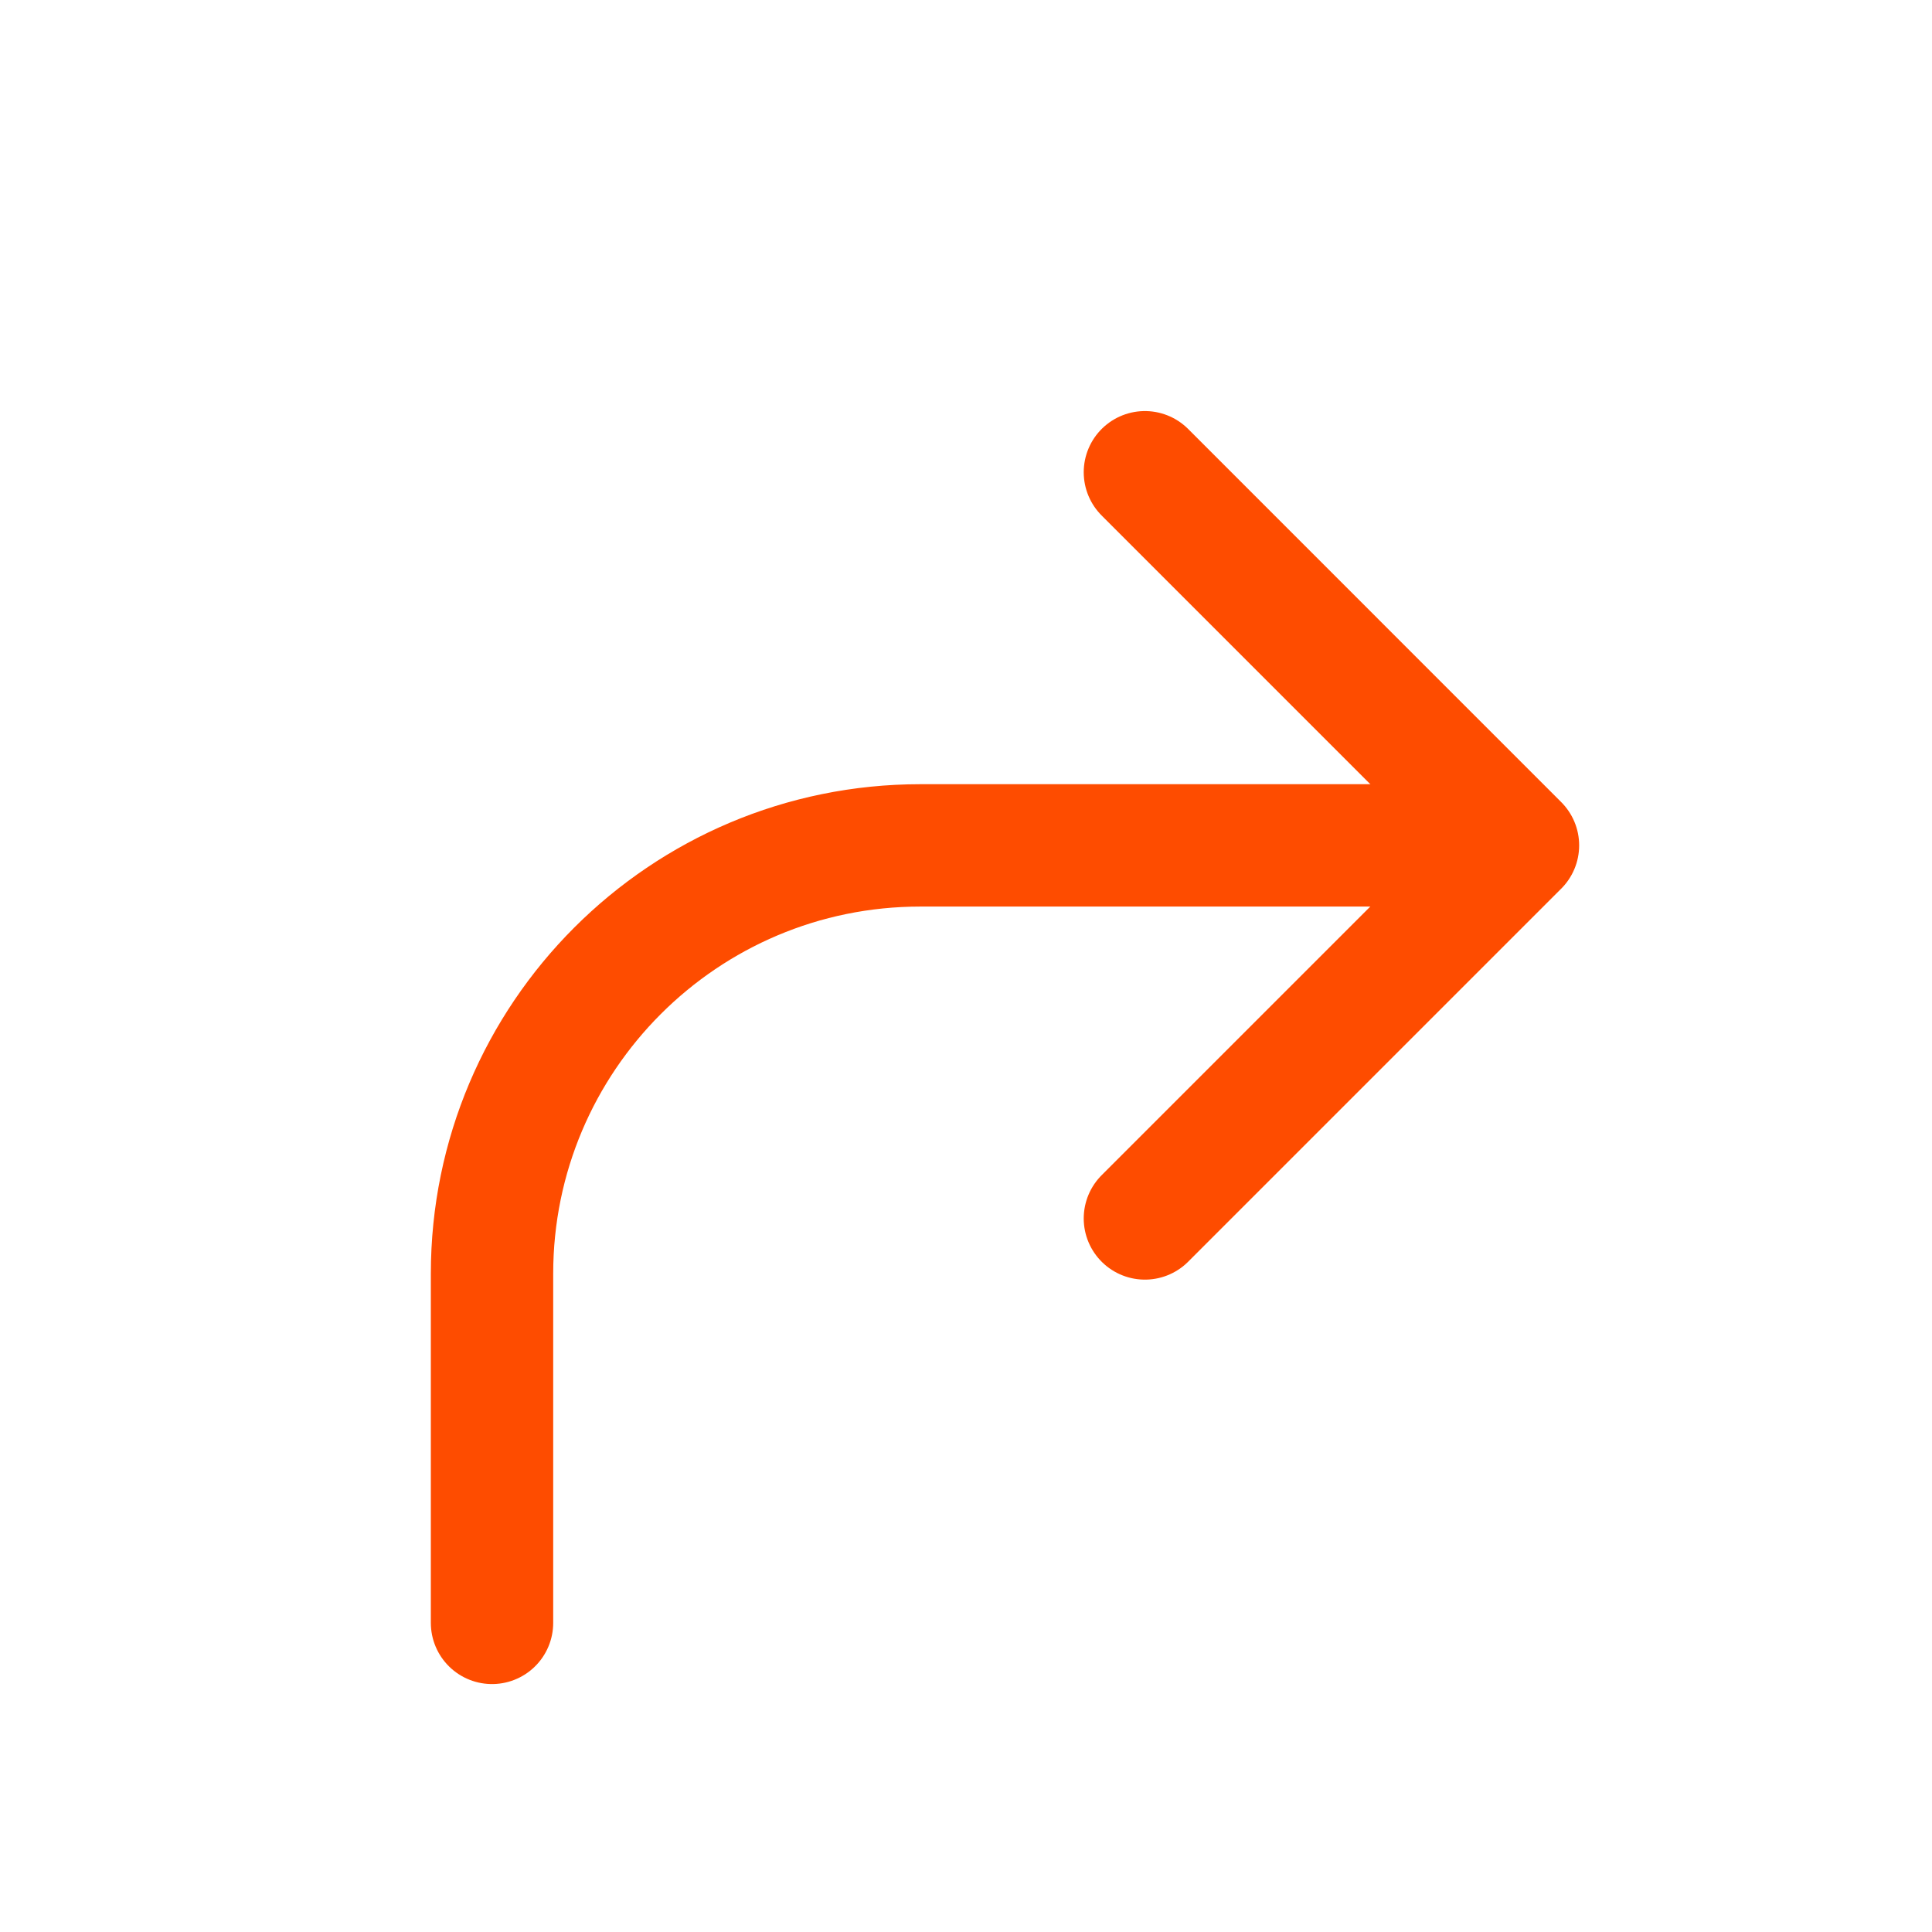
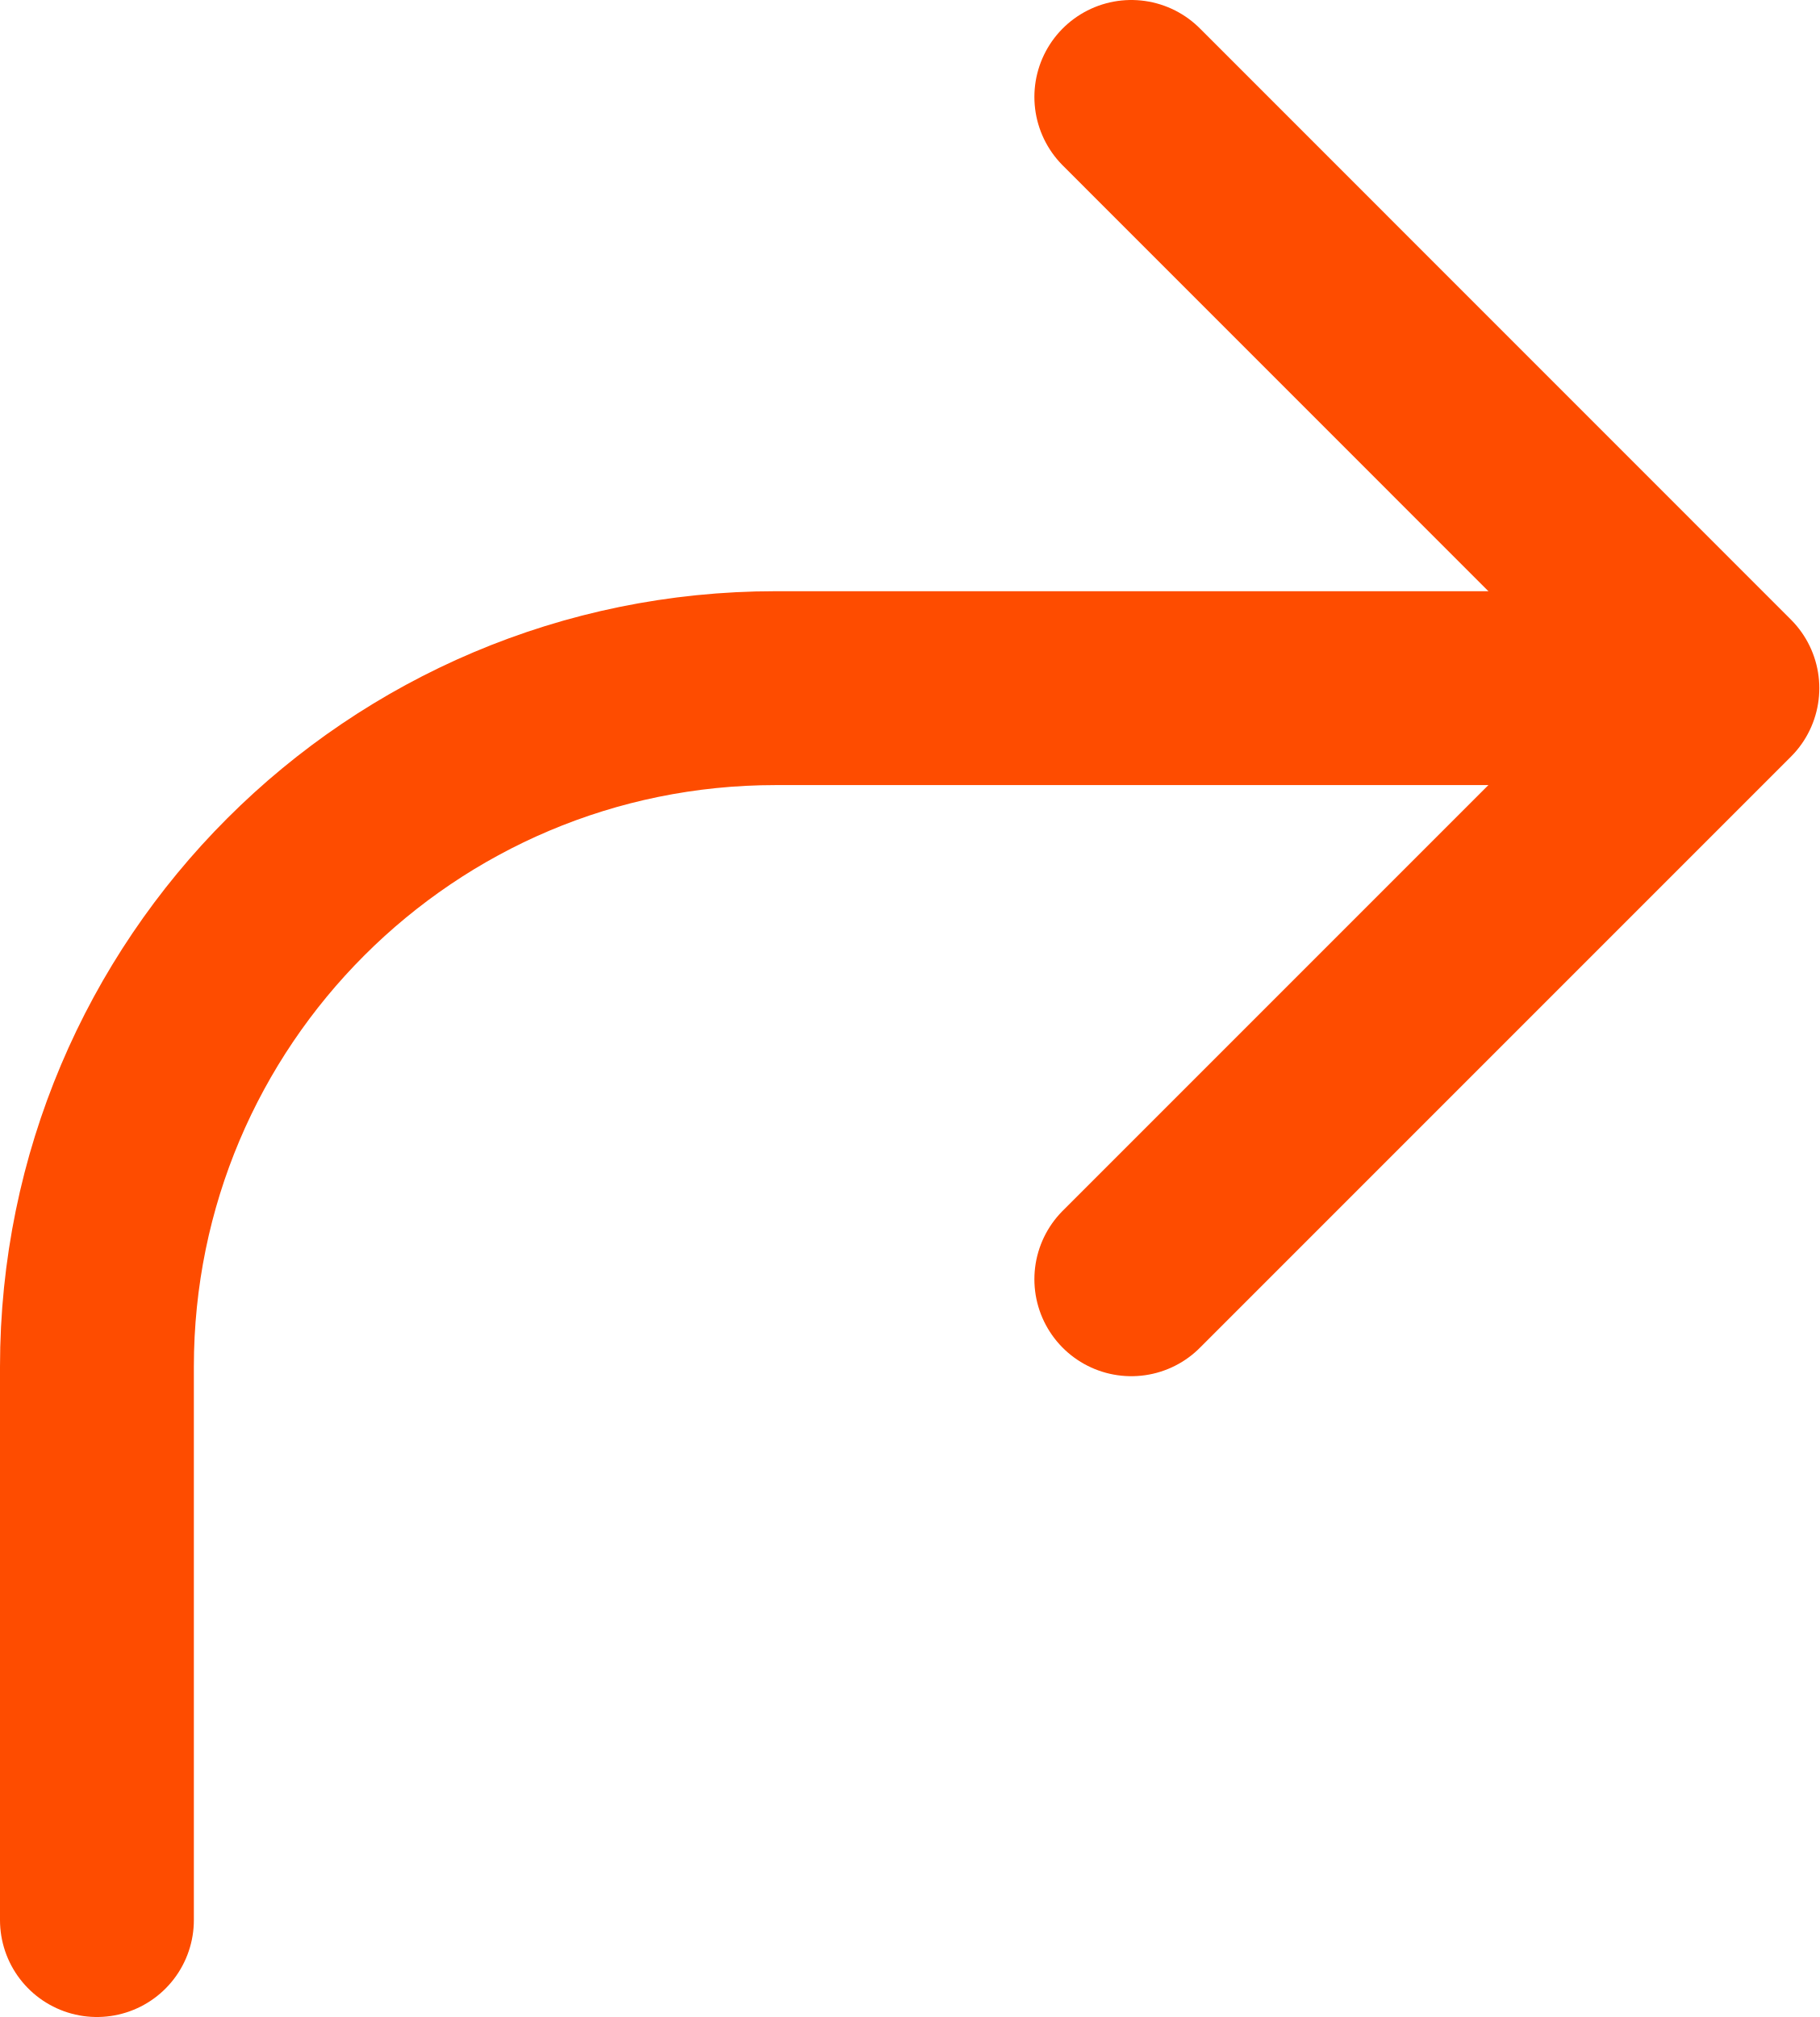
- <svg xmlns="http://www.w3.org/2000/svg" id="Layer_1" data-name="Layer 1" viewBox="0 0 300 300">
-   <defs>
-     <style>.cls-1{fill:none;stroke:#fe4c00;stroke-linecap:round;stroke-linejoin:round;stroke-width:19px;}</style>
+ <svg xmlns="http://www.w3.org/2000/svg" id="Layer_1" data-name="Layer 1" viewBox="0 0 178.31 197.67" version="1.1">
+   <defs id="defs4">
+     <style id="style2">.cls-1{fill:none;stroke:#fe4c00;stroke-linecap:round;stroke-linejoin:round;stroke-width:19px;}</style>
  </defs>
-   <path class="cls-1" d="M76.4,252V197.78a66.52,66.52,0,0,1,66.52-66.51h79.59" />
-   <polyline class="cls-1" points="177.78 73.33 235.71 131.27 177.78 189.2" />
+   <path class="cls-1" d="M 9.5,188.17 V 133.95 A 66.52,66.52 0 0 1 76.02,67.44 h 79.59" id="path8" />
+   <polyline class="cls-1" points="177.78 73.33 235.71 131.27 177.78 189.2" id="polyline10" transform="translate(-66.9,-63.83)" />
</svg>
